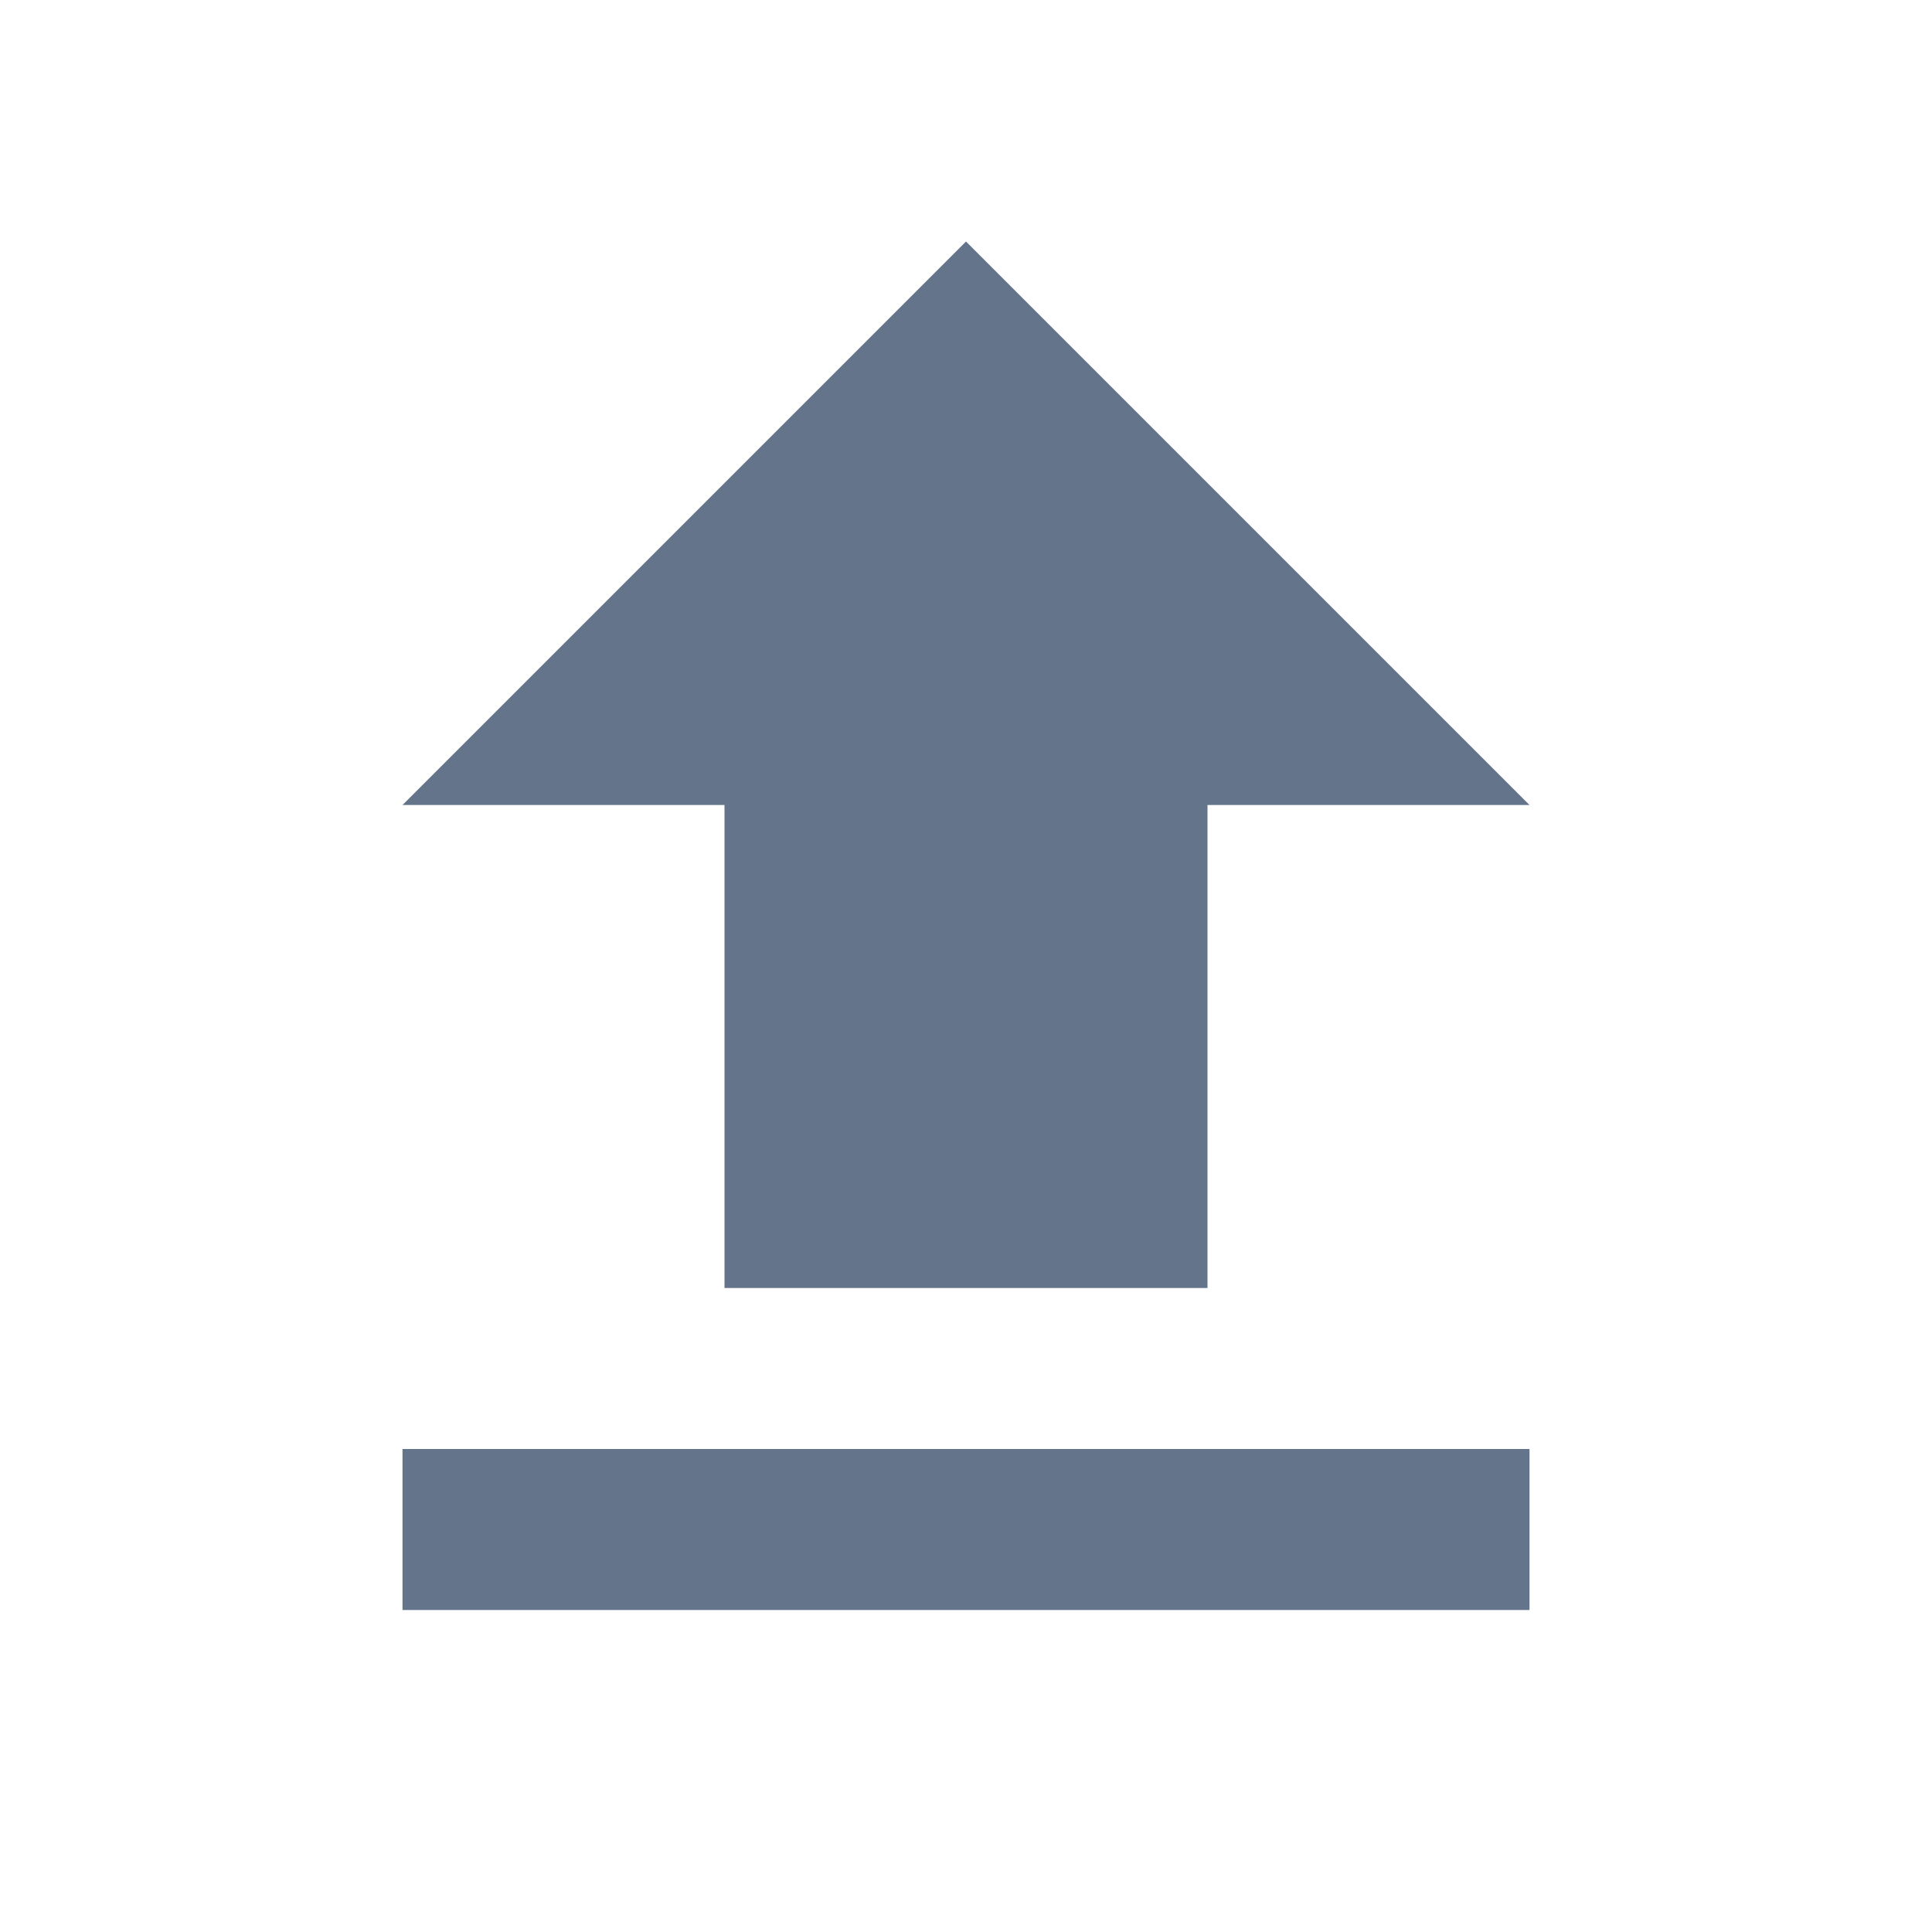
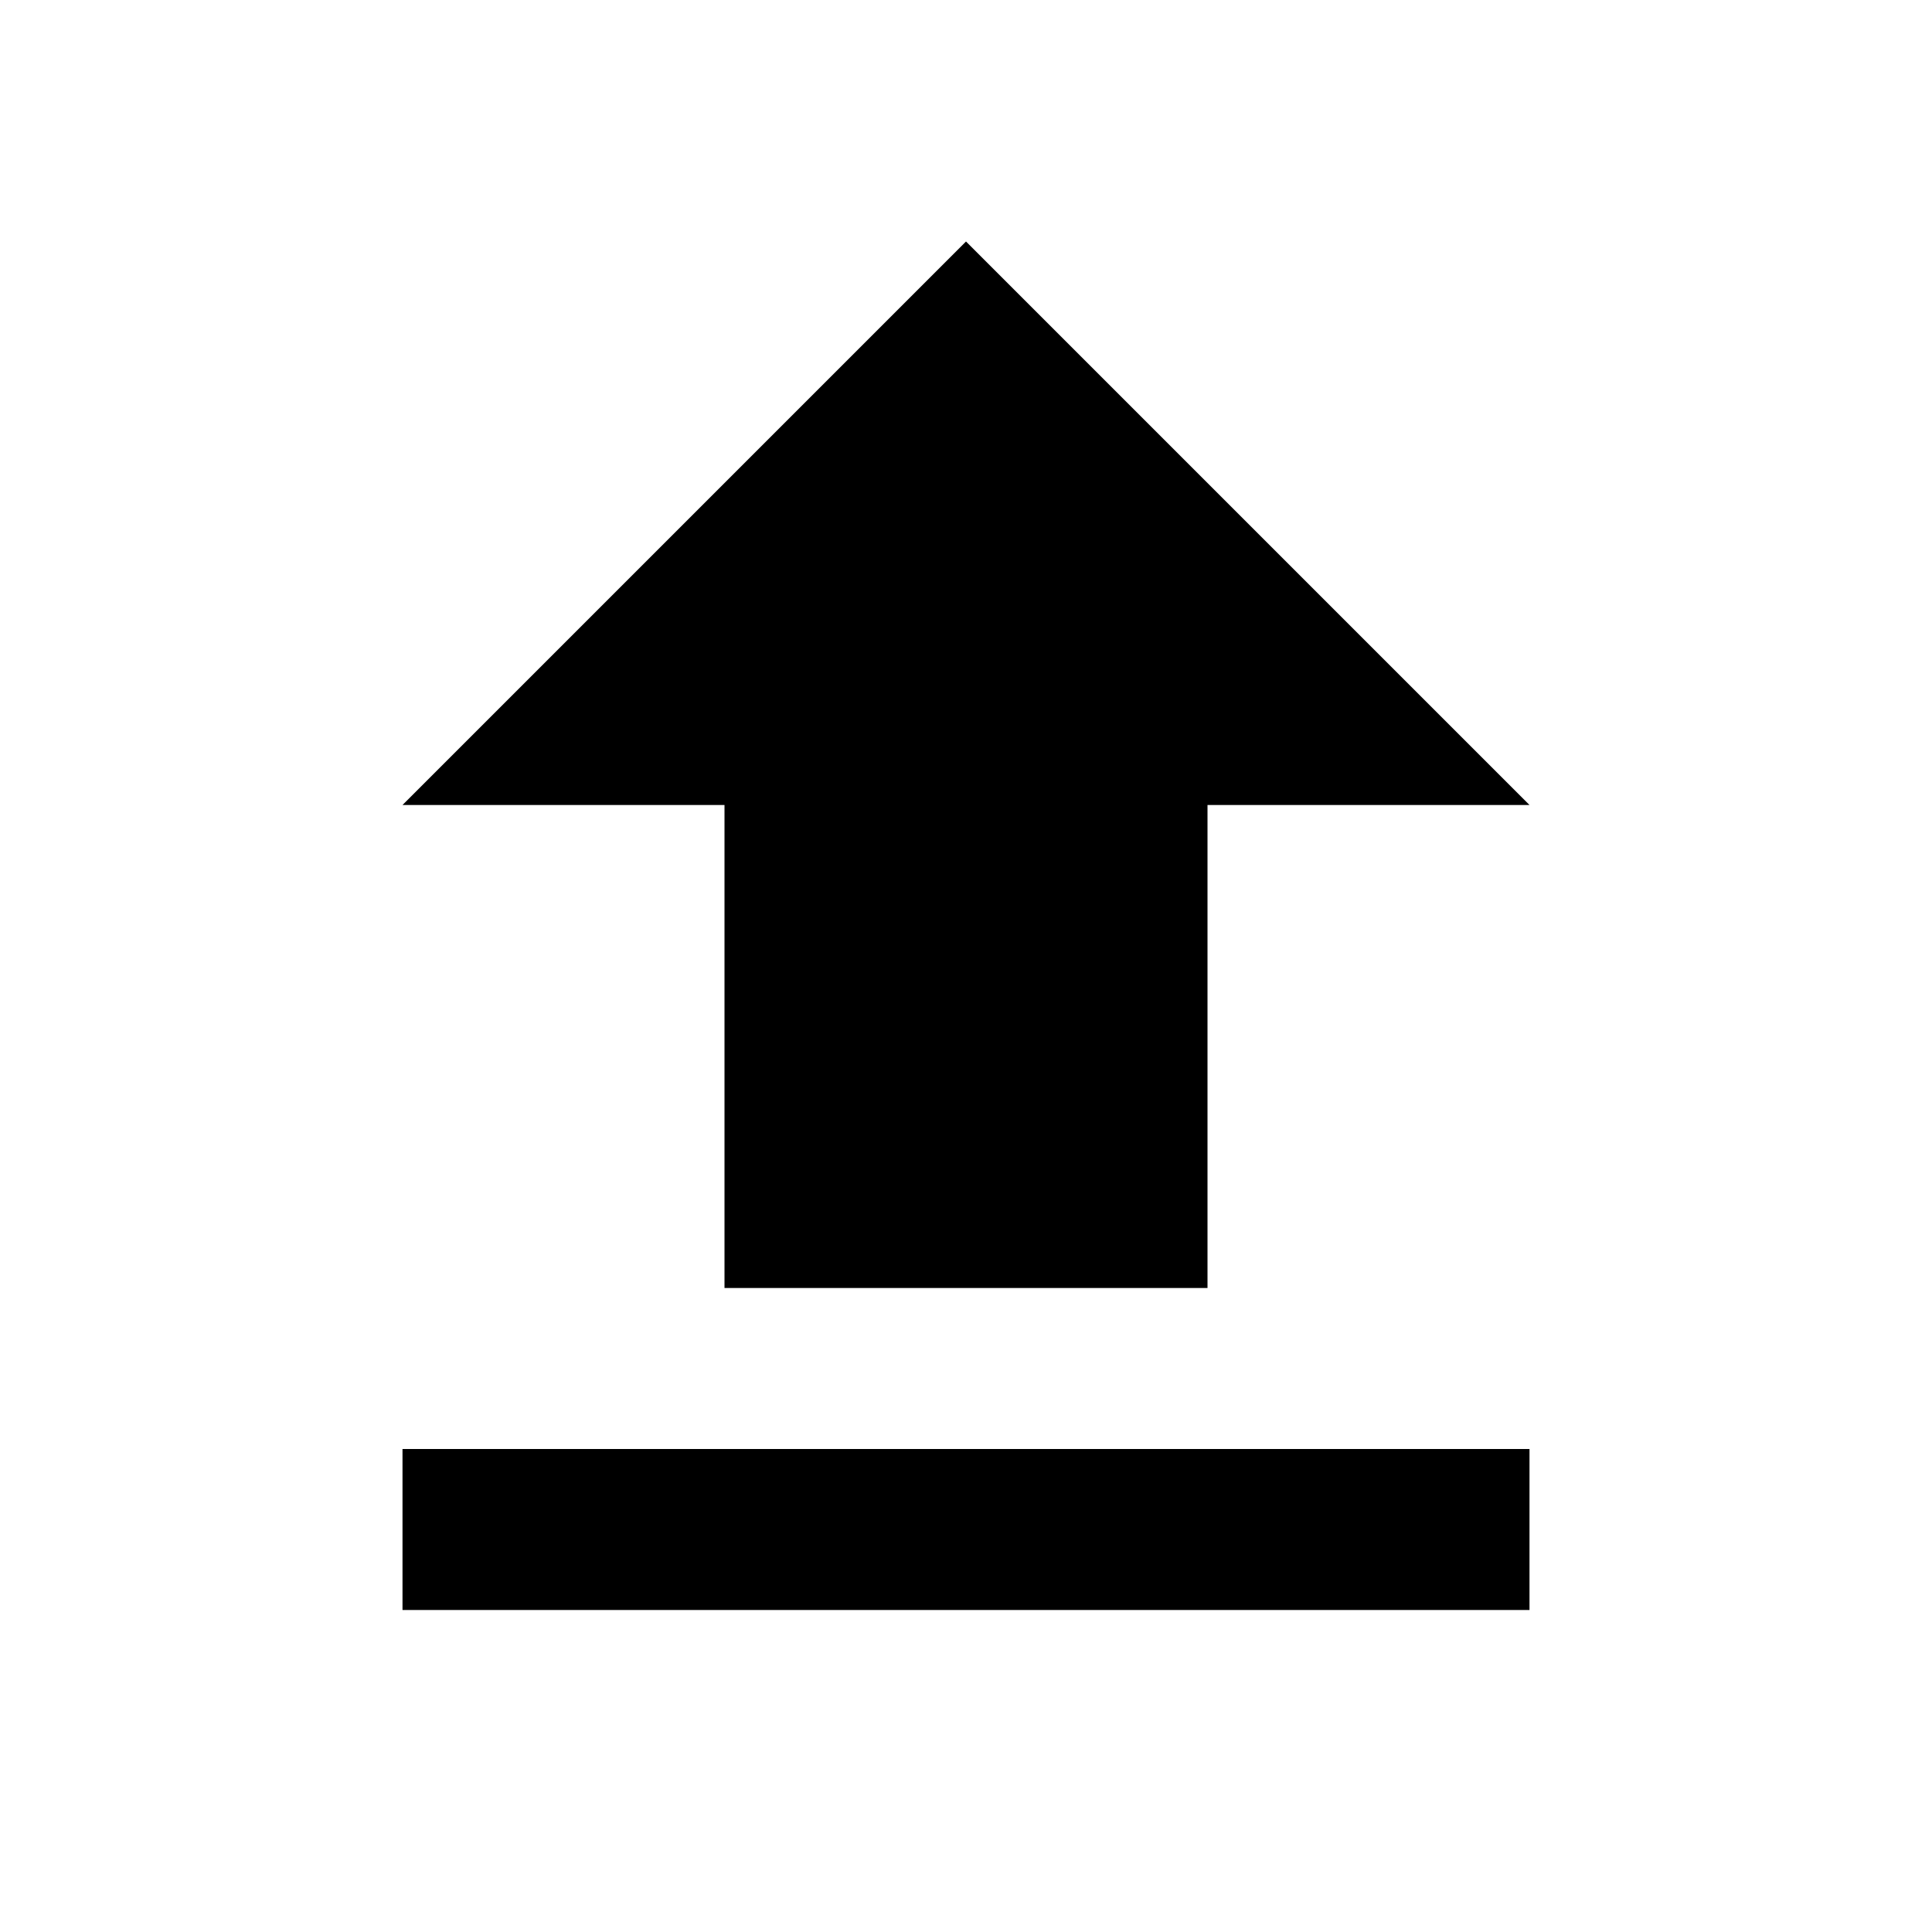
- <svg xmlns="http://www.w3.org/2000/svg" height="24px" viewBox="0 0 24 24" width="24px" fill="#64748b">
+ <svg xmlns="http://www.w3.org/2000/svg" height="18px" viewBox="0 0 24 24" width="18px" fill="currentColor">
  <path d="M0 0h24v24H0V0z" fill="none" />
  <path d="M9 16h6v-6h4l-7-7-7 7h4v6zm-4 2h14v2H5v-2z" />
</svg>
